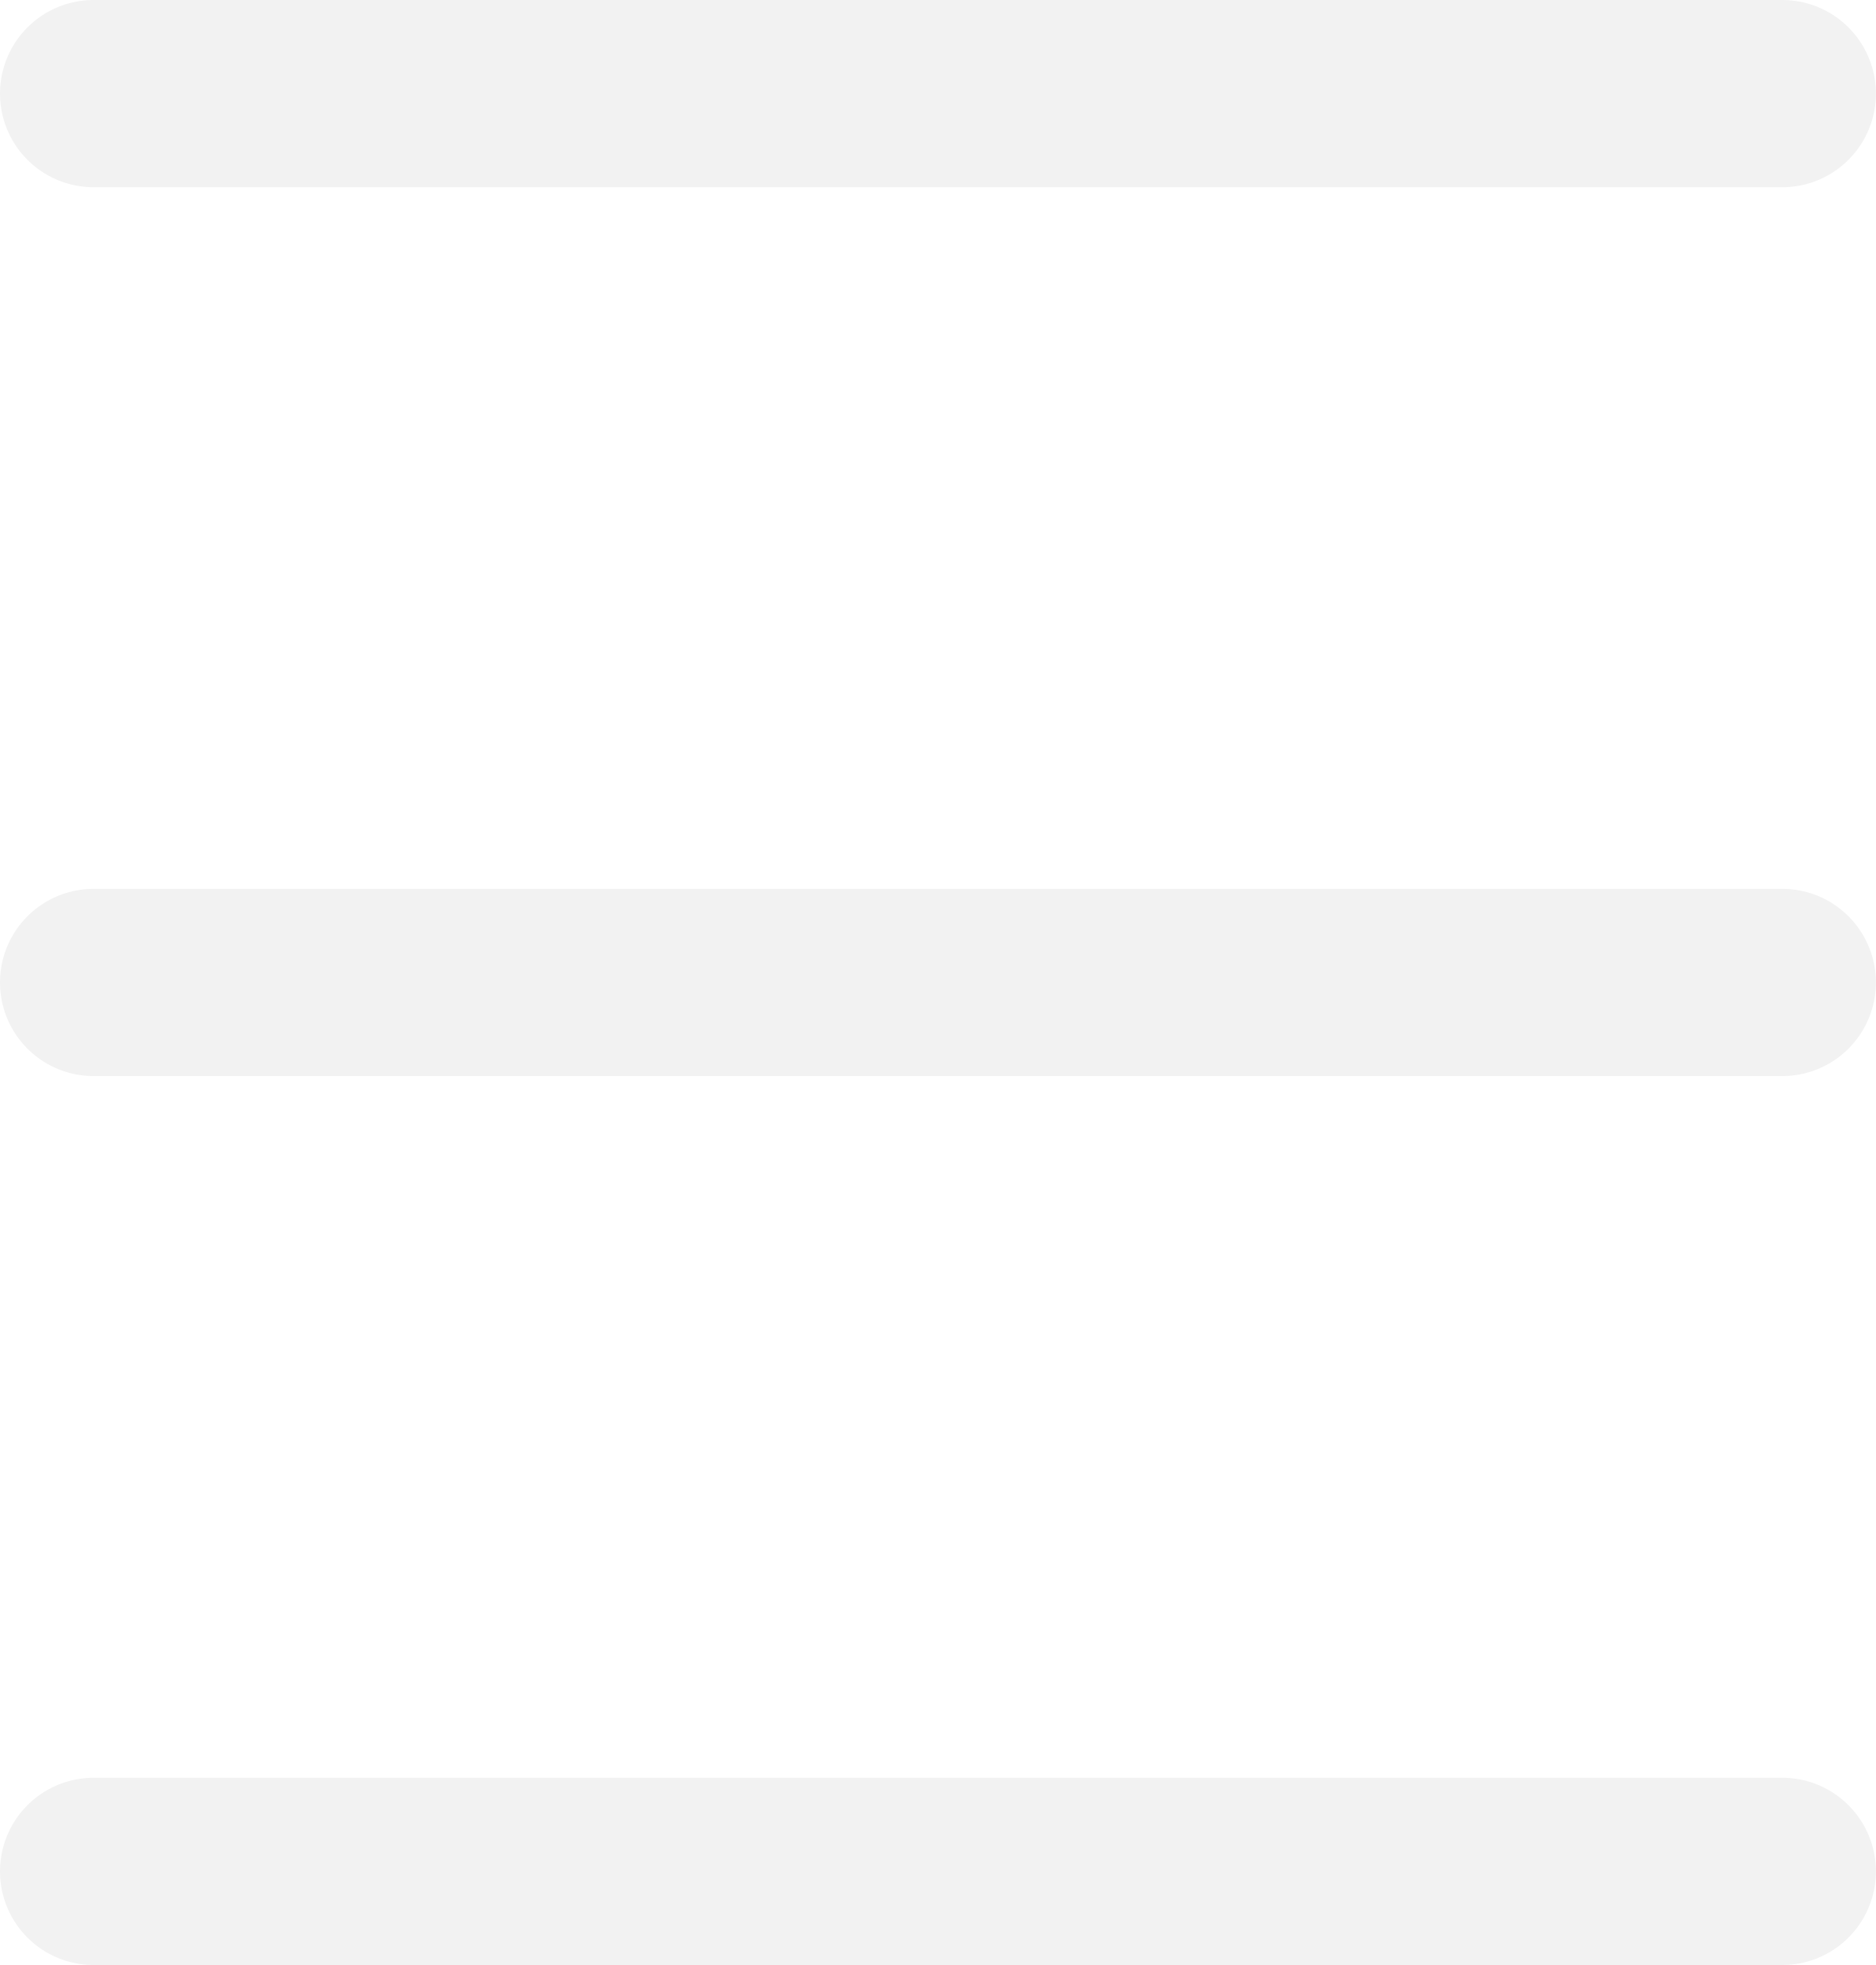
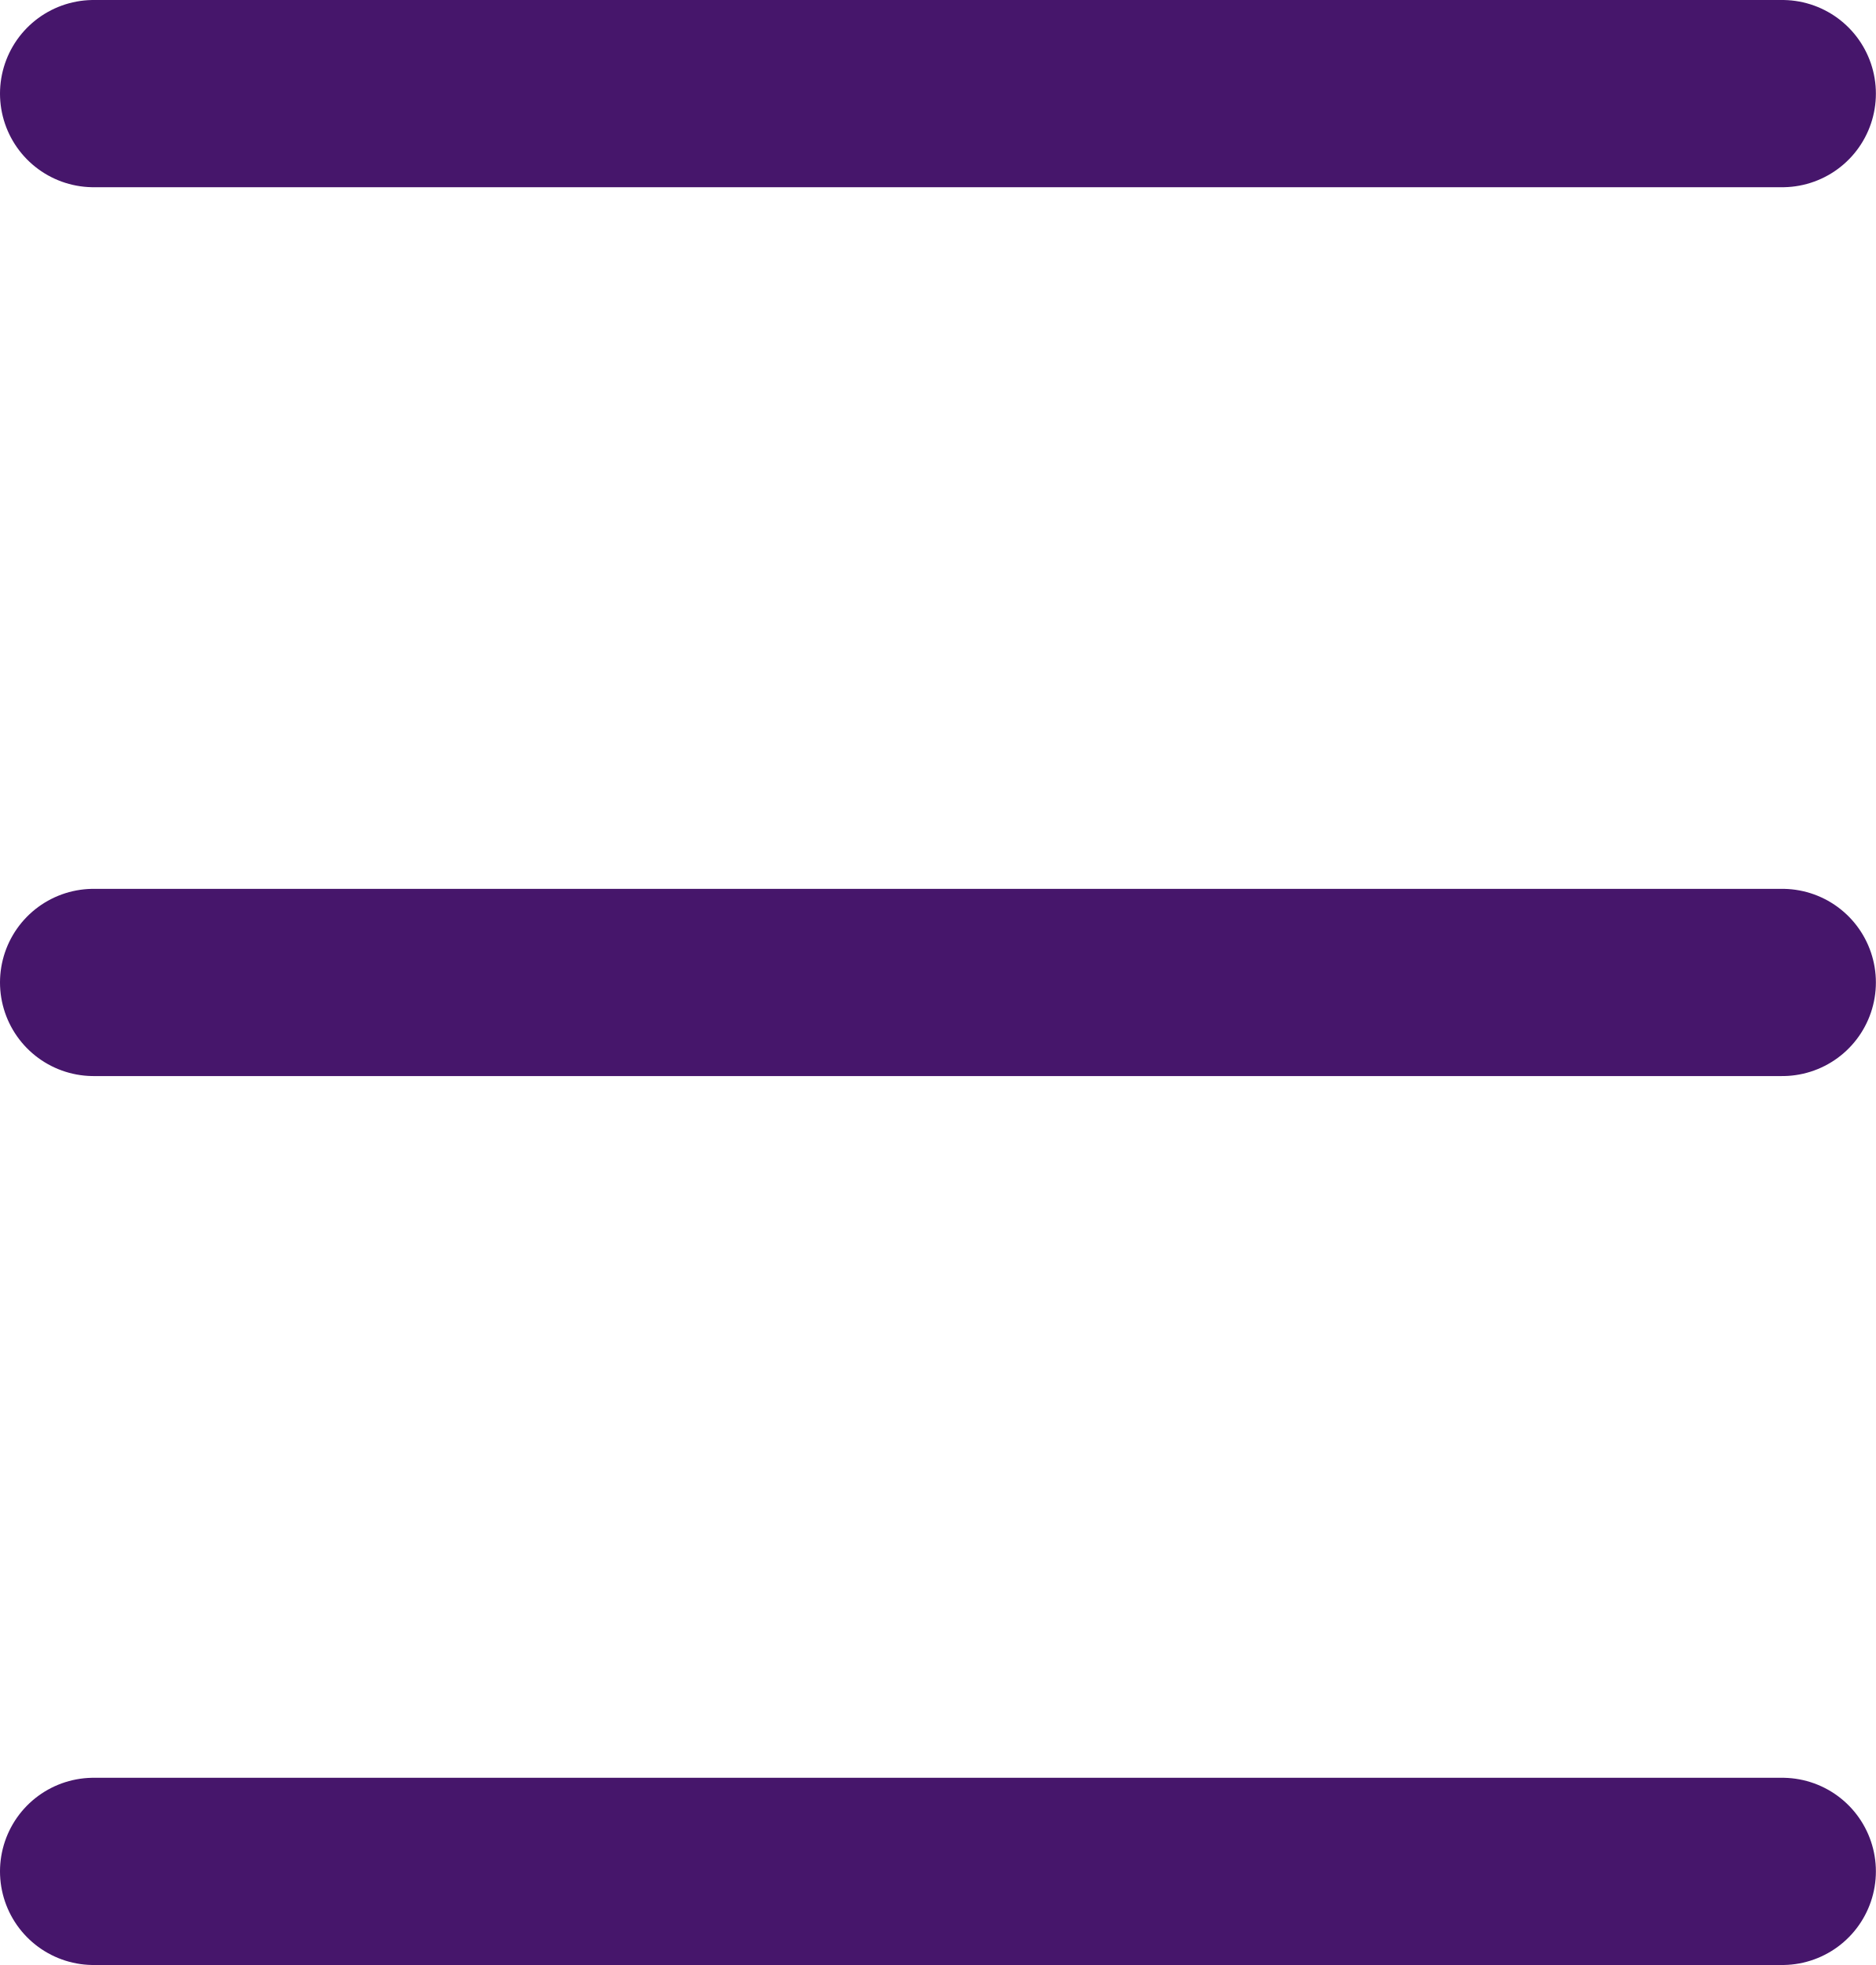
<svg xmlns="http://www.w3.org/2000/svg" width="20.041" height="20.991" viewBox="0 0 20.041 20.991">
  <g id="Group_175" data-name="Group 175" transform="translate(1 1)">
-     <line id="Line_143" data-name="Line 143" x2="18.041" transform="translate(0 0)" fill="none" stroke="#f2f2f2" stroke-linecap="round" stroke-width="2" />
-     <line id="Line_144" data-name="Line 144" x2="18.041" transform="translate(0 9.495)" fill="none" stroke="#f2f2f2" stroke-linecap="round" stroke-width="2" />
-     <line id="Line_145" data-name="Line 145" x2="18.041" transform="translate(0 18.991)" fill="none" stroke="#f2f2f2" stroke-linecap="round" stroke-width="2" />
+     <line id="Line_143" data-name="Line 143" x2="18.041" transform="translate(0 0)" fill="none" stroke="#46166b" stroke-linecap="round" stroke-width="2" />
+     <line id="Line_144" data-name="Line 144" x2="18.041" transform="translate(0 9.495)" fill="none" stroke="#46166b" stroke-linecap="round" stroke-width="2" />
+     <line id="Line_145" data-name="Line 145" x2="18.041" transform="translate(0 18.991)" fill="none" stroke="#46166b" stroke-linecap="round" stroke-width="2" />
  </g>
</svg>
